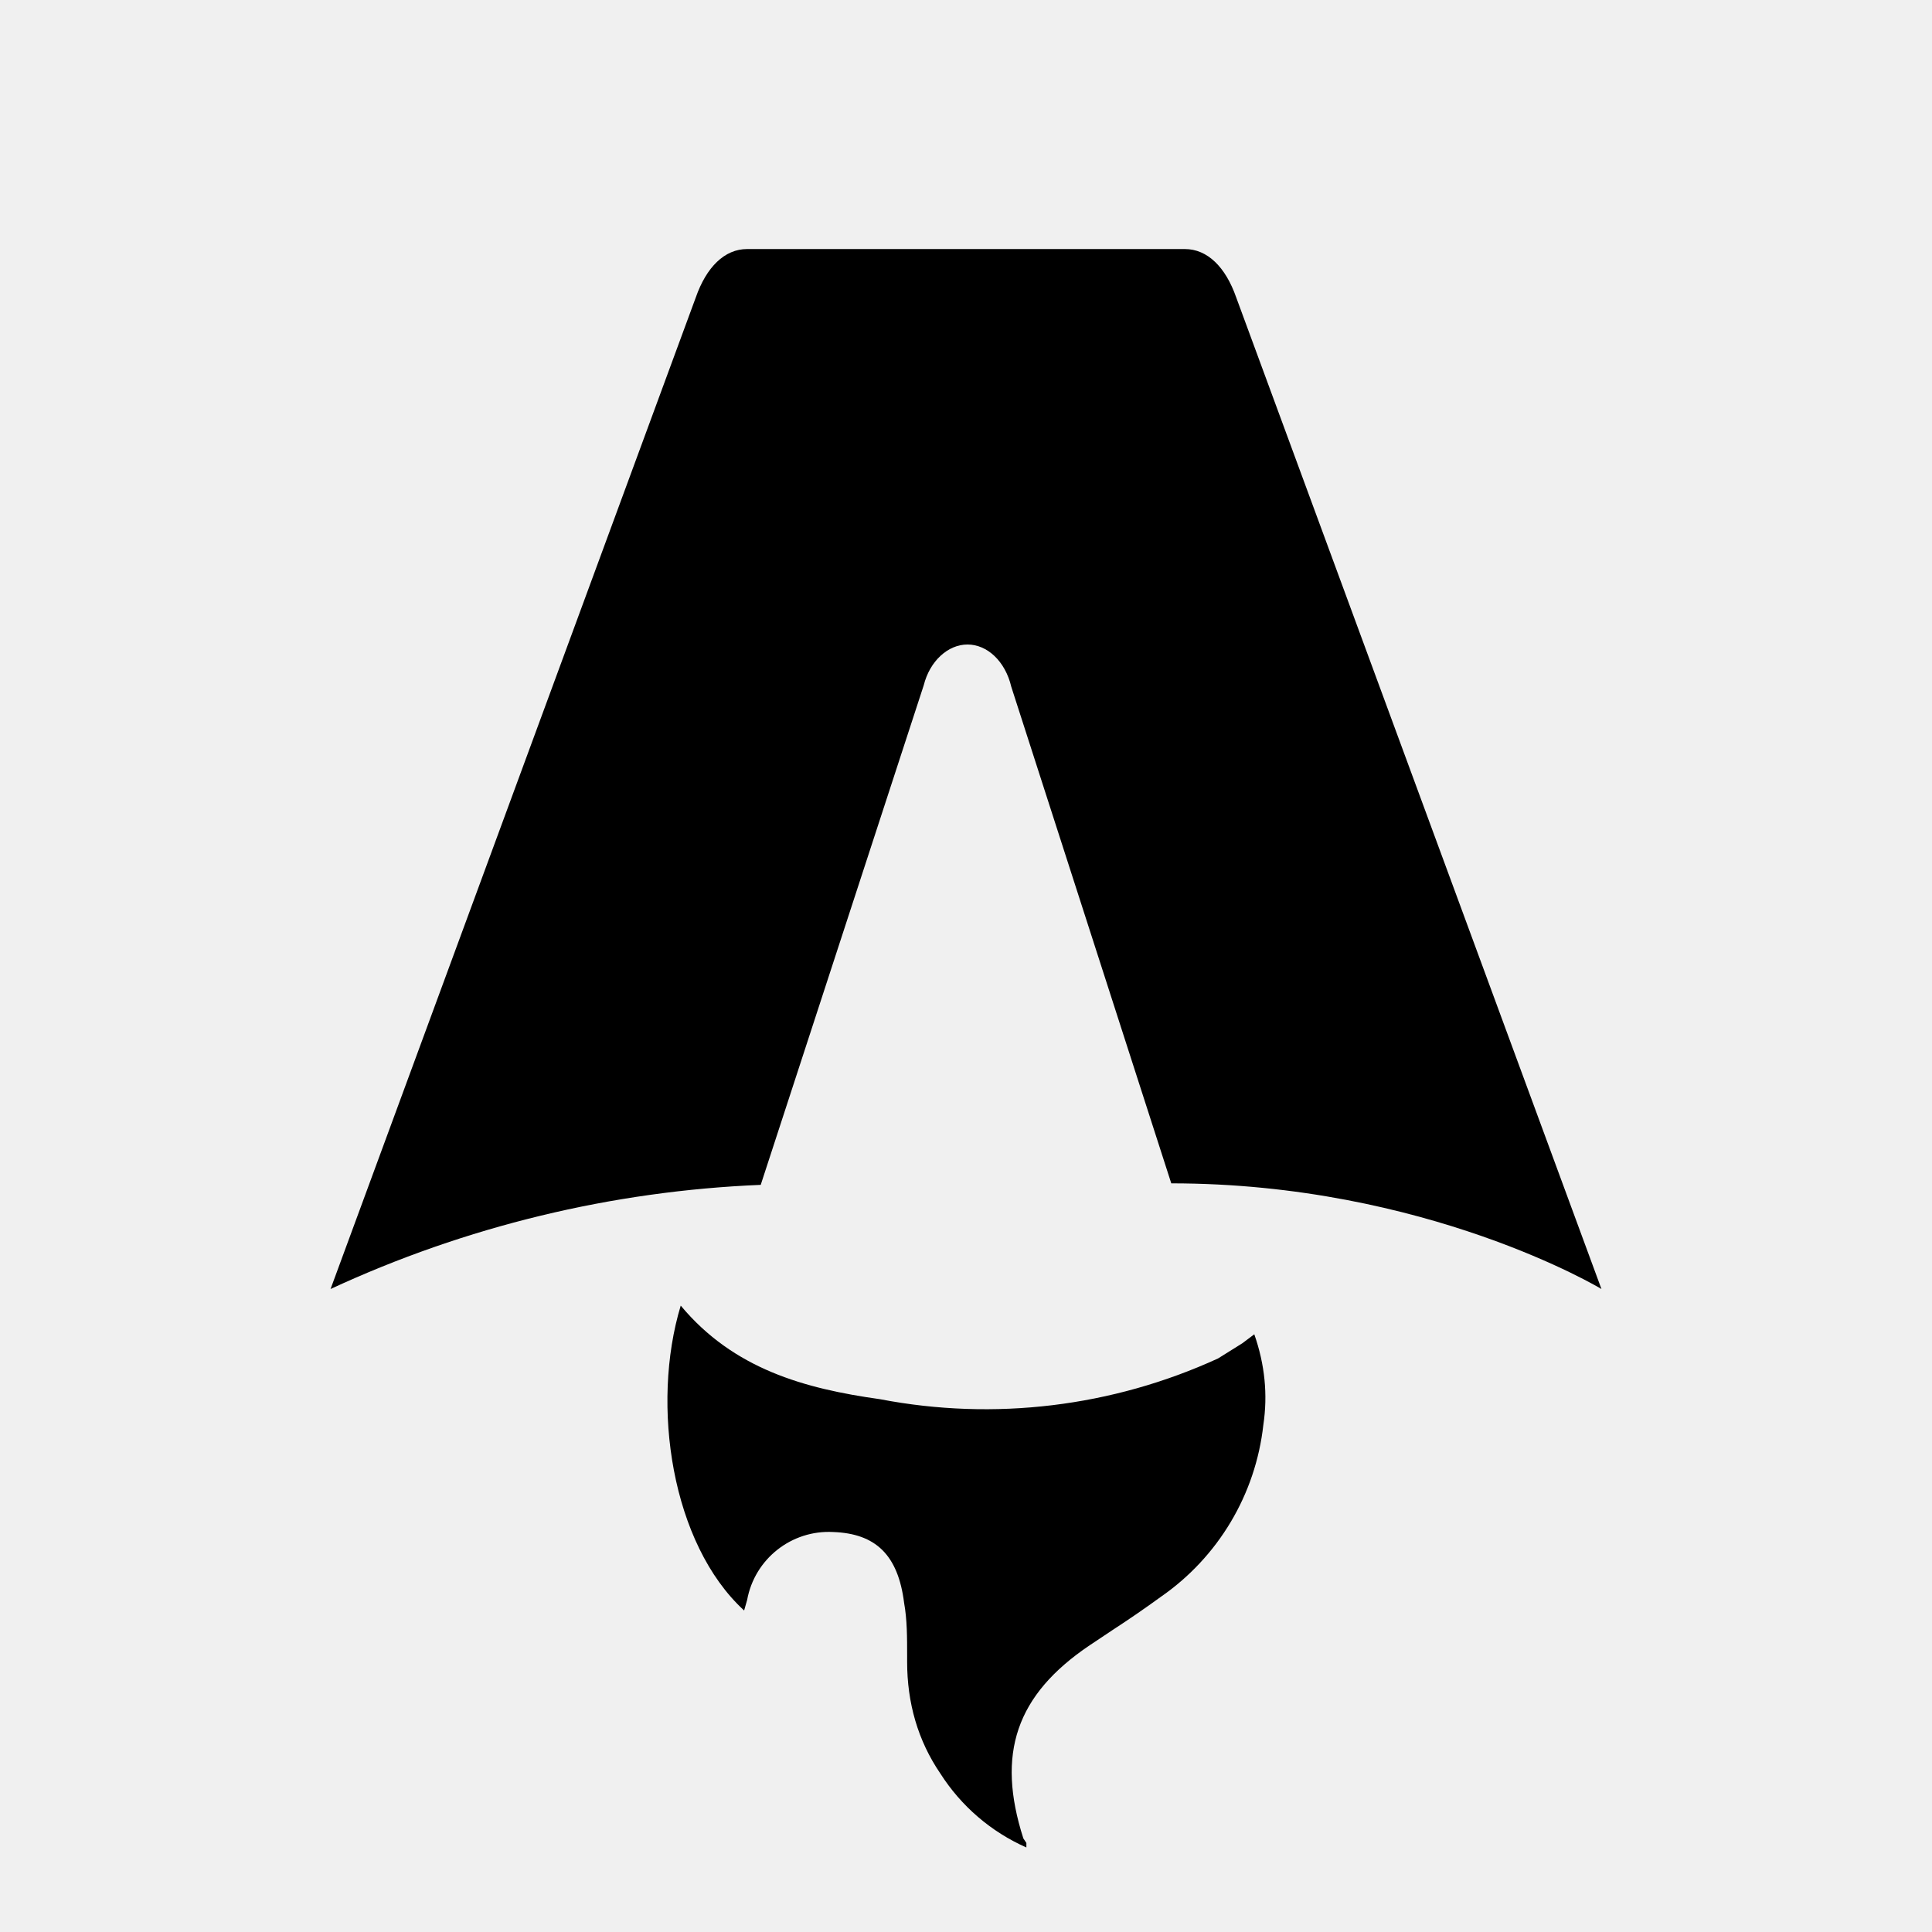
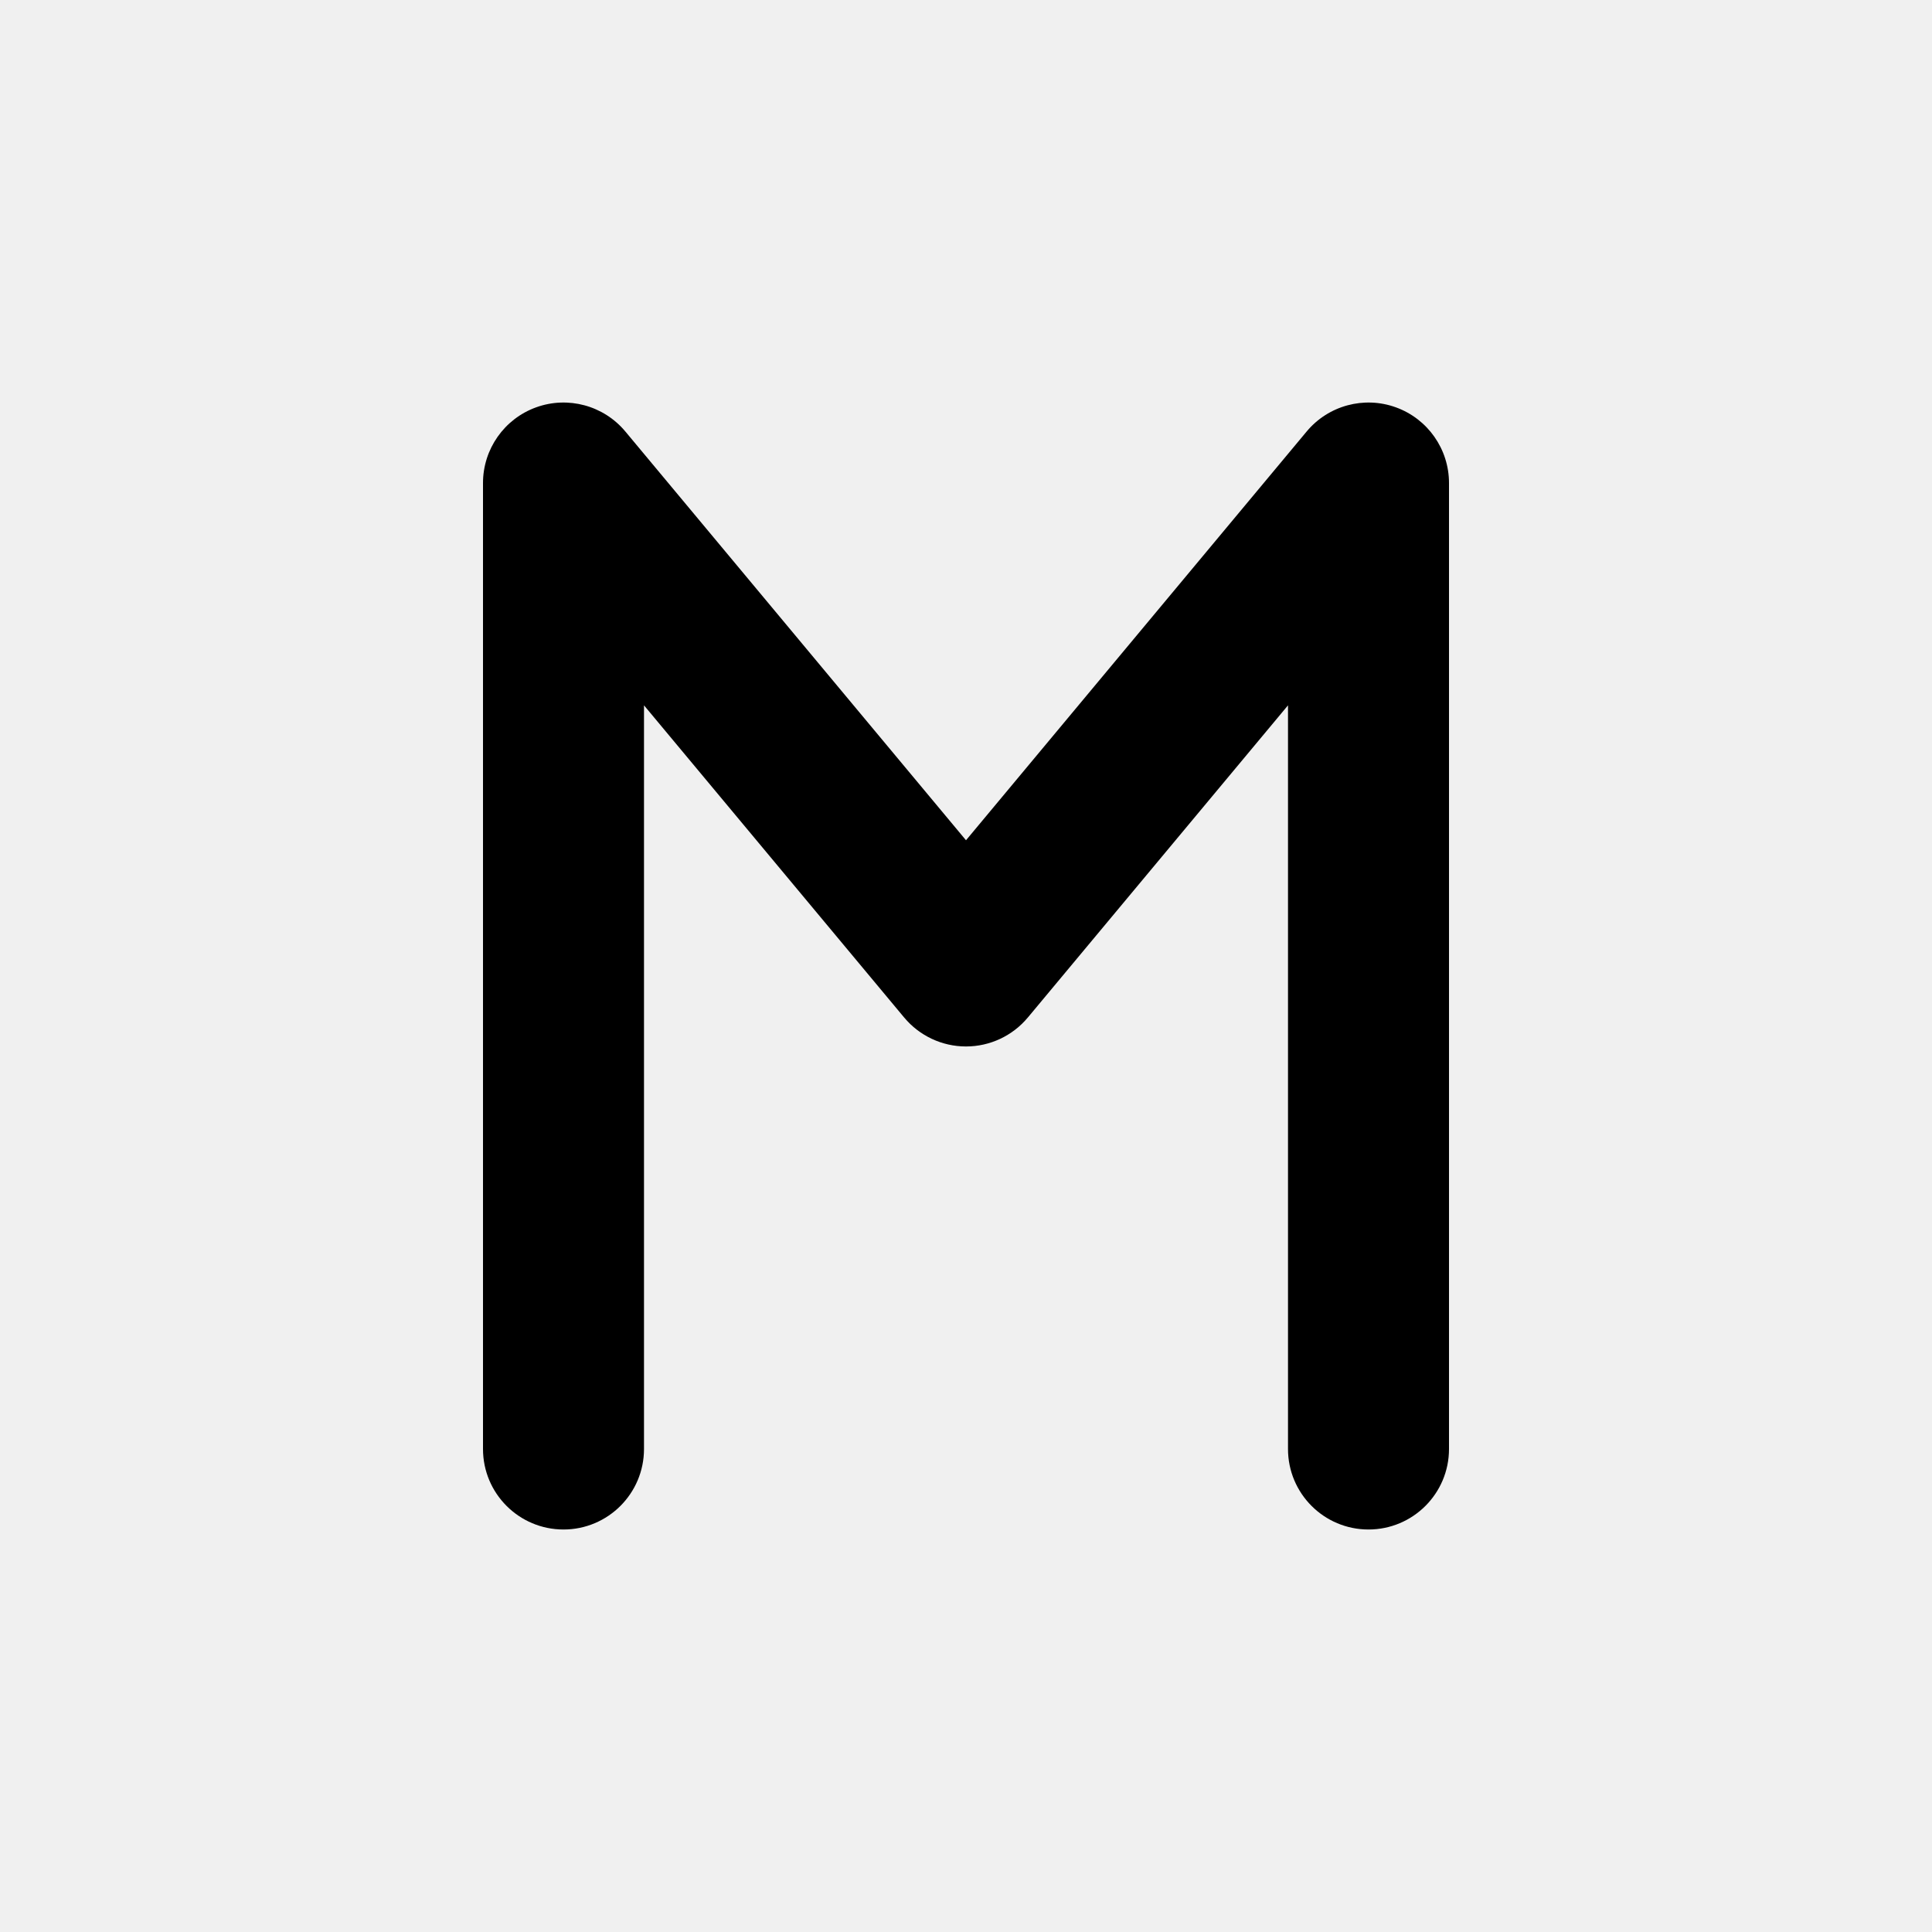
- <svg xmlns="http://www.w3.org/2000/svg" fill="none" viewBox="0 0 128 128">
-   <path d="M50.4 78.5a75.1 75.1 0 0 0-28.5 6.9l24.2-65.7c.7-2 1.9-3.2 3.4-3.2h29c1.5 0 2.7 1.2 3.4 3.2l24.2 65.7s-11.6-7-28.5-7L67 45.5c-.4-1.7-1.6-2.8-2.9-2.8-1.3 0-2.5 1.1-2.9 2.7L50.4 78.5Zm-1.1 28.2Zm-4.2-20.2c-2 6.6-.6 15.8 4.2 20.2a17.5 17.5 0 0 1 .2-.7 5.5 5.5 0 0 1 5.7-4.5c2.8.1 4.3 1.5 4.7 4.7.2 1.1.2 2.3.2 3.5v.4c0 2.7.7 5.2 2.2 7.4a13 13 0 0 0 5.7 4.9v-.3l-.2-.3c-1.8-5.6-.5-9.5 4.4-12.8l1.5-1a73 73 0 0 0 3.2-2.2 16 16 0 0 0 6.8-11.4c.3-2 .1-4-.6-6l-.8.6-1.6 1a37 37 0 0 1-22.4 2.7c-5-.7-9.7-2-13.2-6.2Z" />
-   <style>
-         path { fill: #000; }
-         @media (prefers-color-scheme: dark) {
-             path { fill: #FFF; }
-         }
-     </style>
+ <svg xmlns="http://www.w3.org/2000/svg" width="200" height="200" viewBox="0 0 48 48">
+   <path fill="currentColor" fill-rule="evenodd" d="M16 17.524V36a2 2 0 1 1-4 0V12a2 2 0 0 1 3.536-1.28L24 20.876l8.464-10.156A2 2 0 0 1 36 12v24a2 2 0 1 1-4 0V17.524l-6.464 7.756a2 2 0 0 1-3.072 0L16 17.524Z" clip-rule="evenodd" />
</svg>
